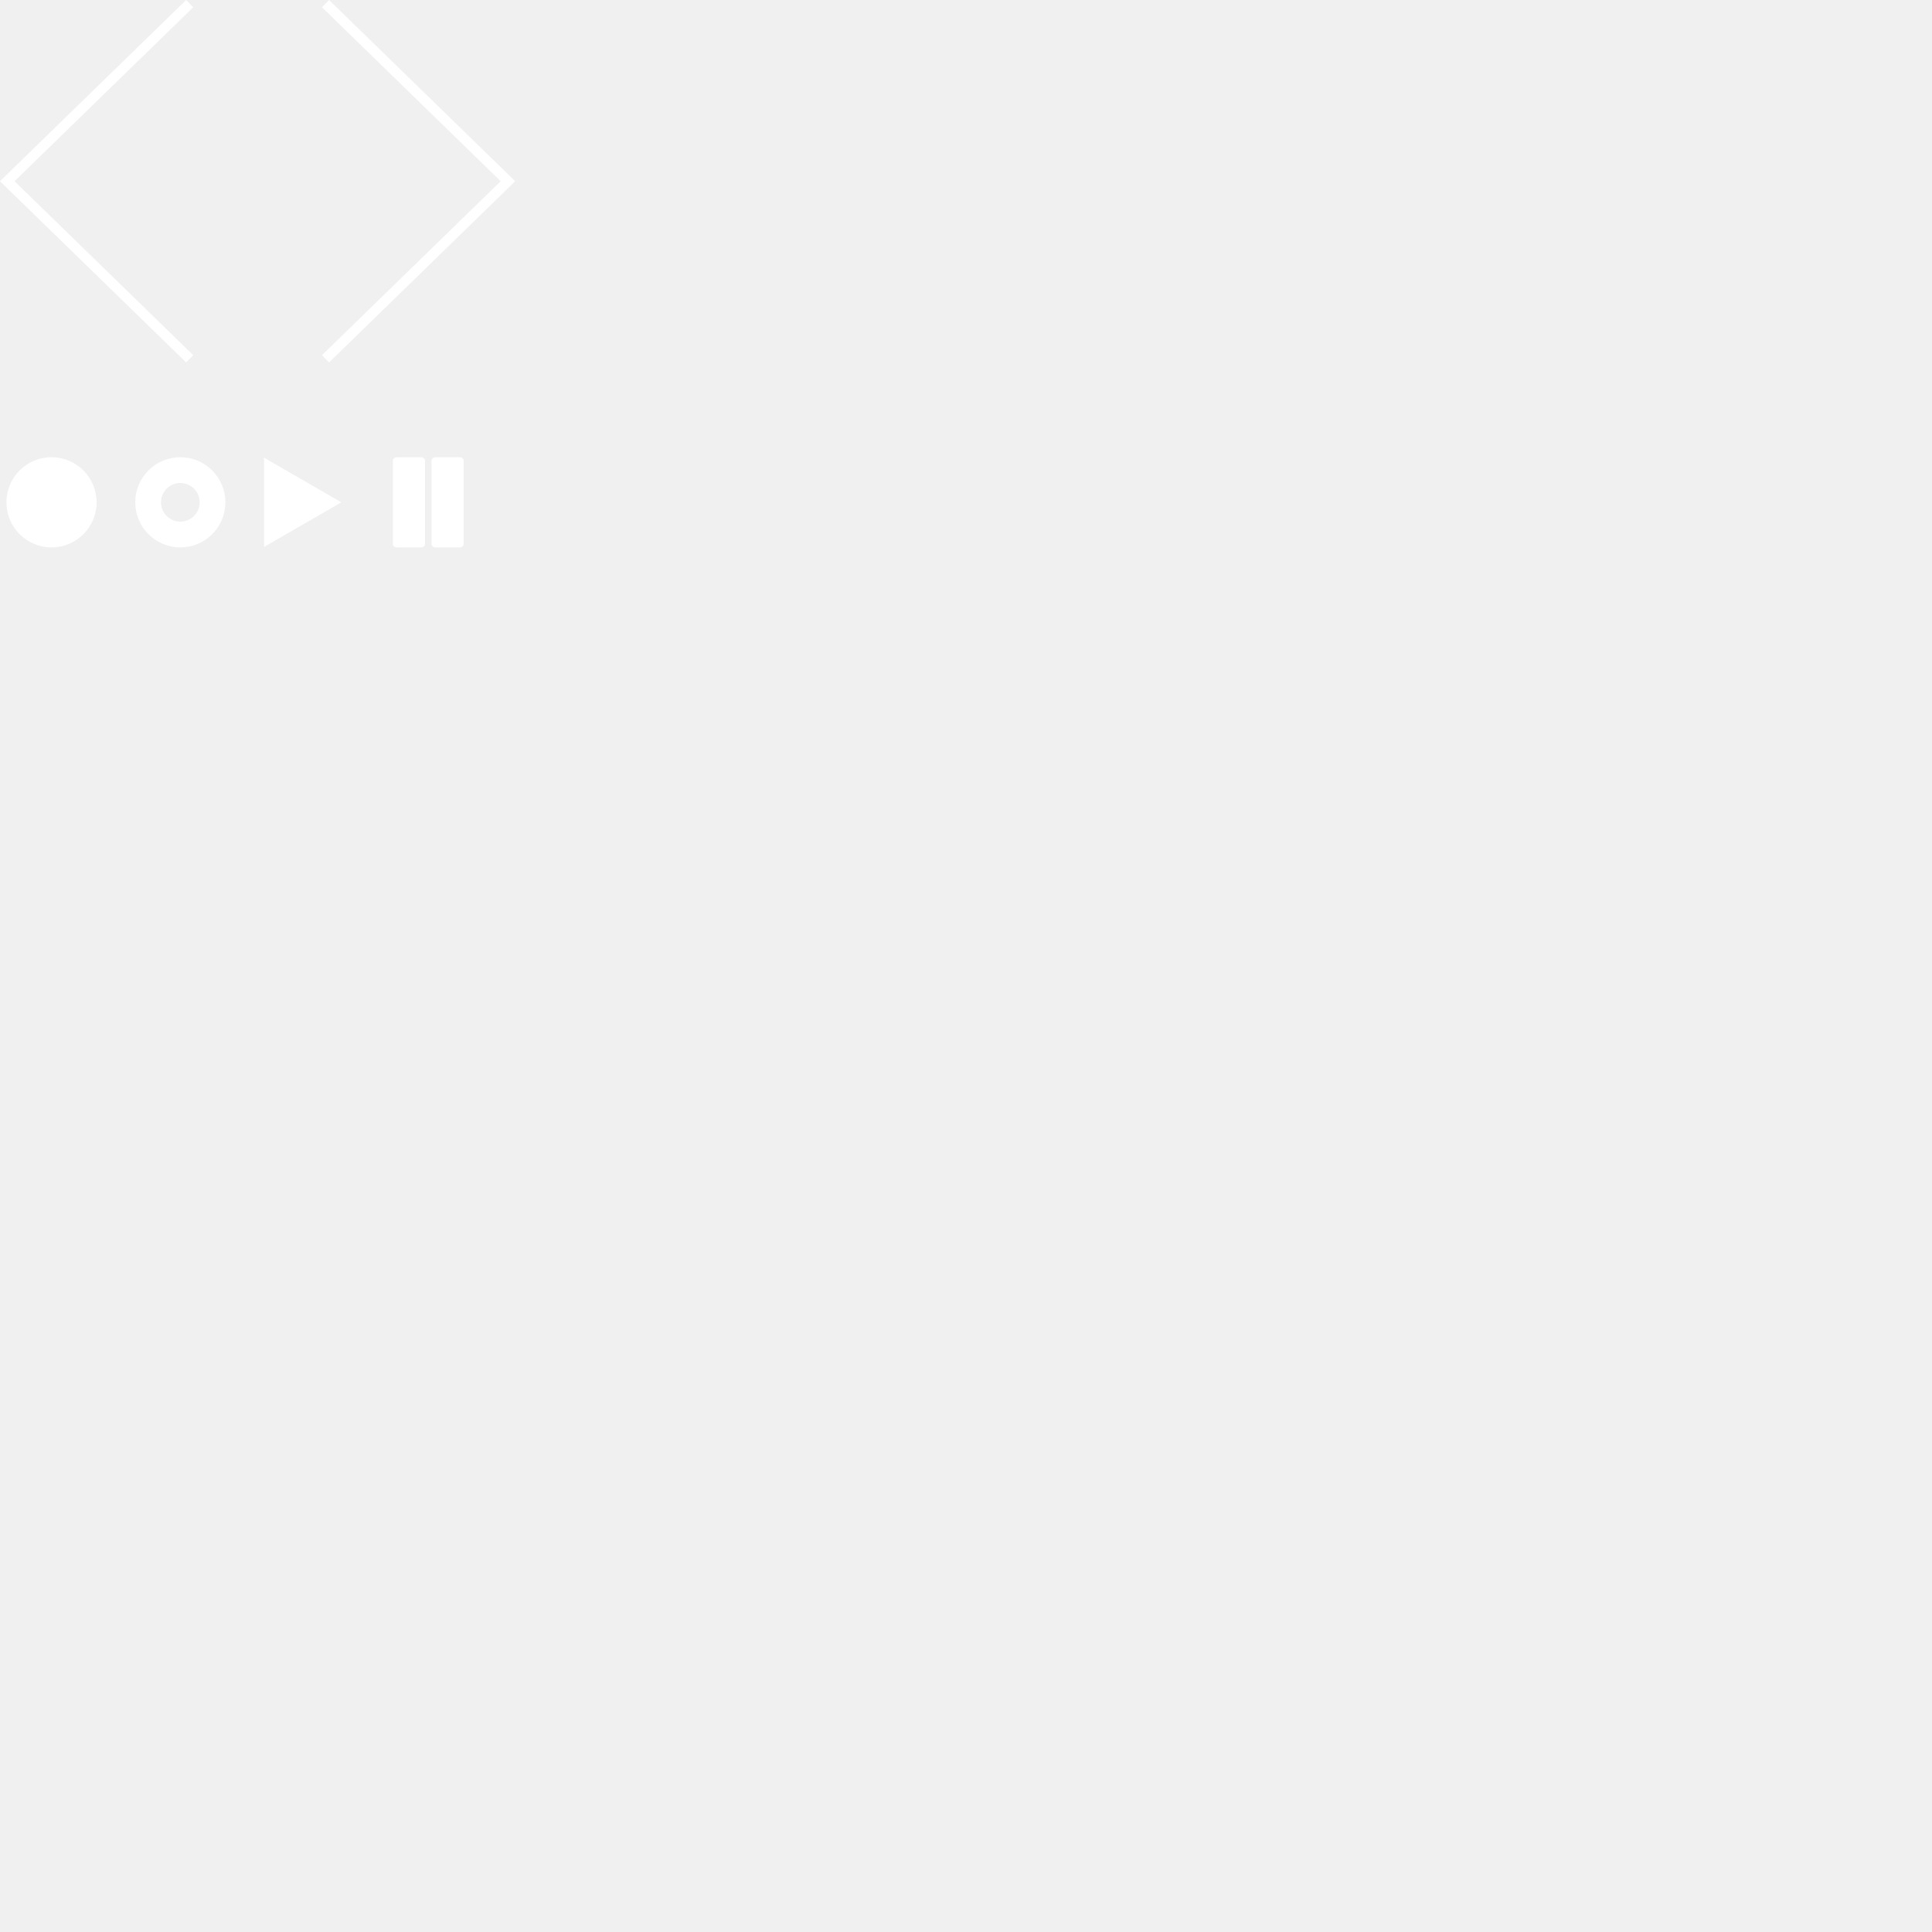
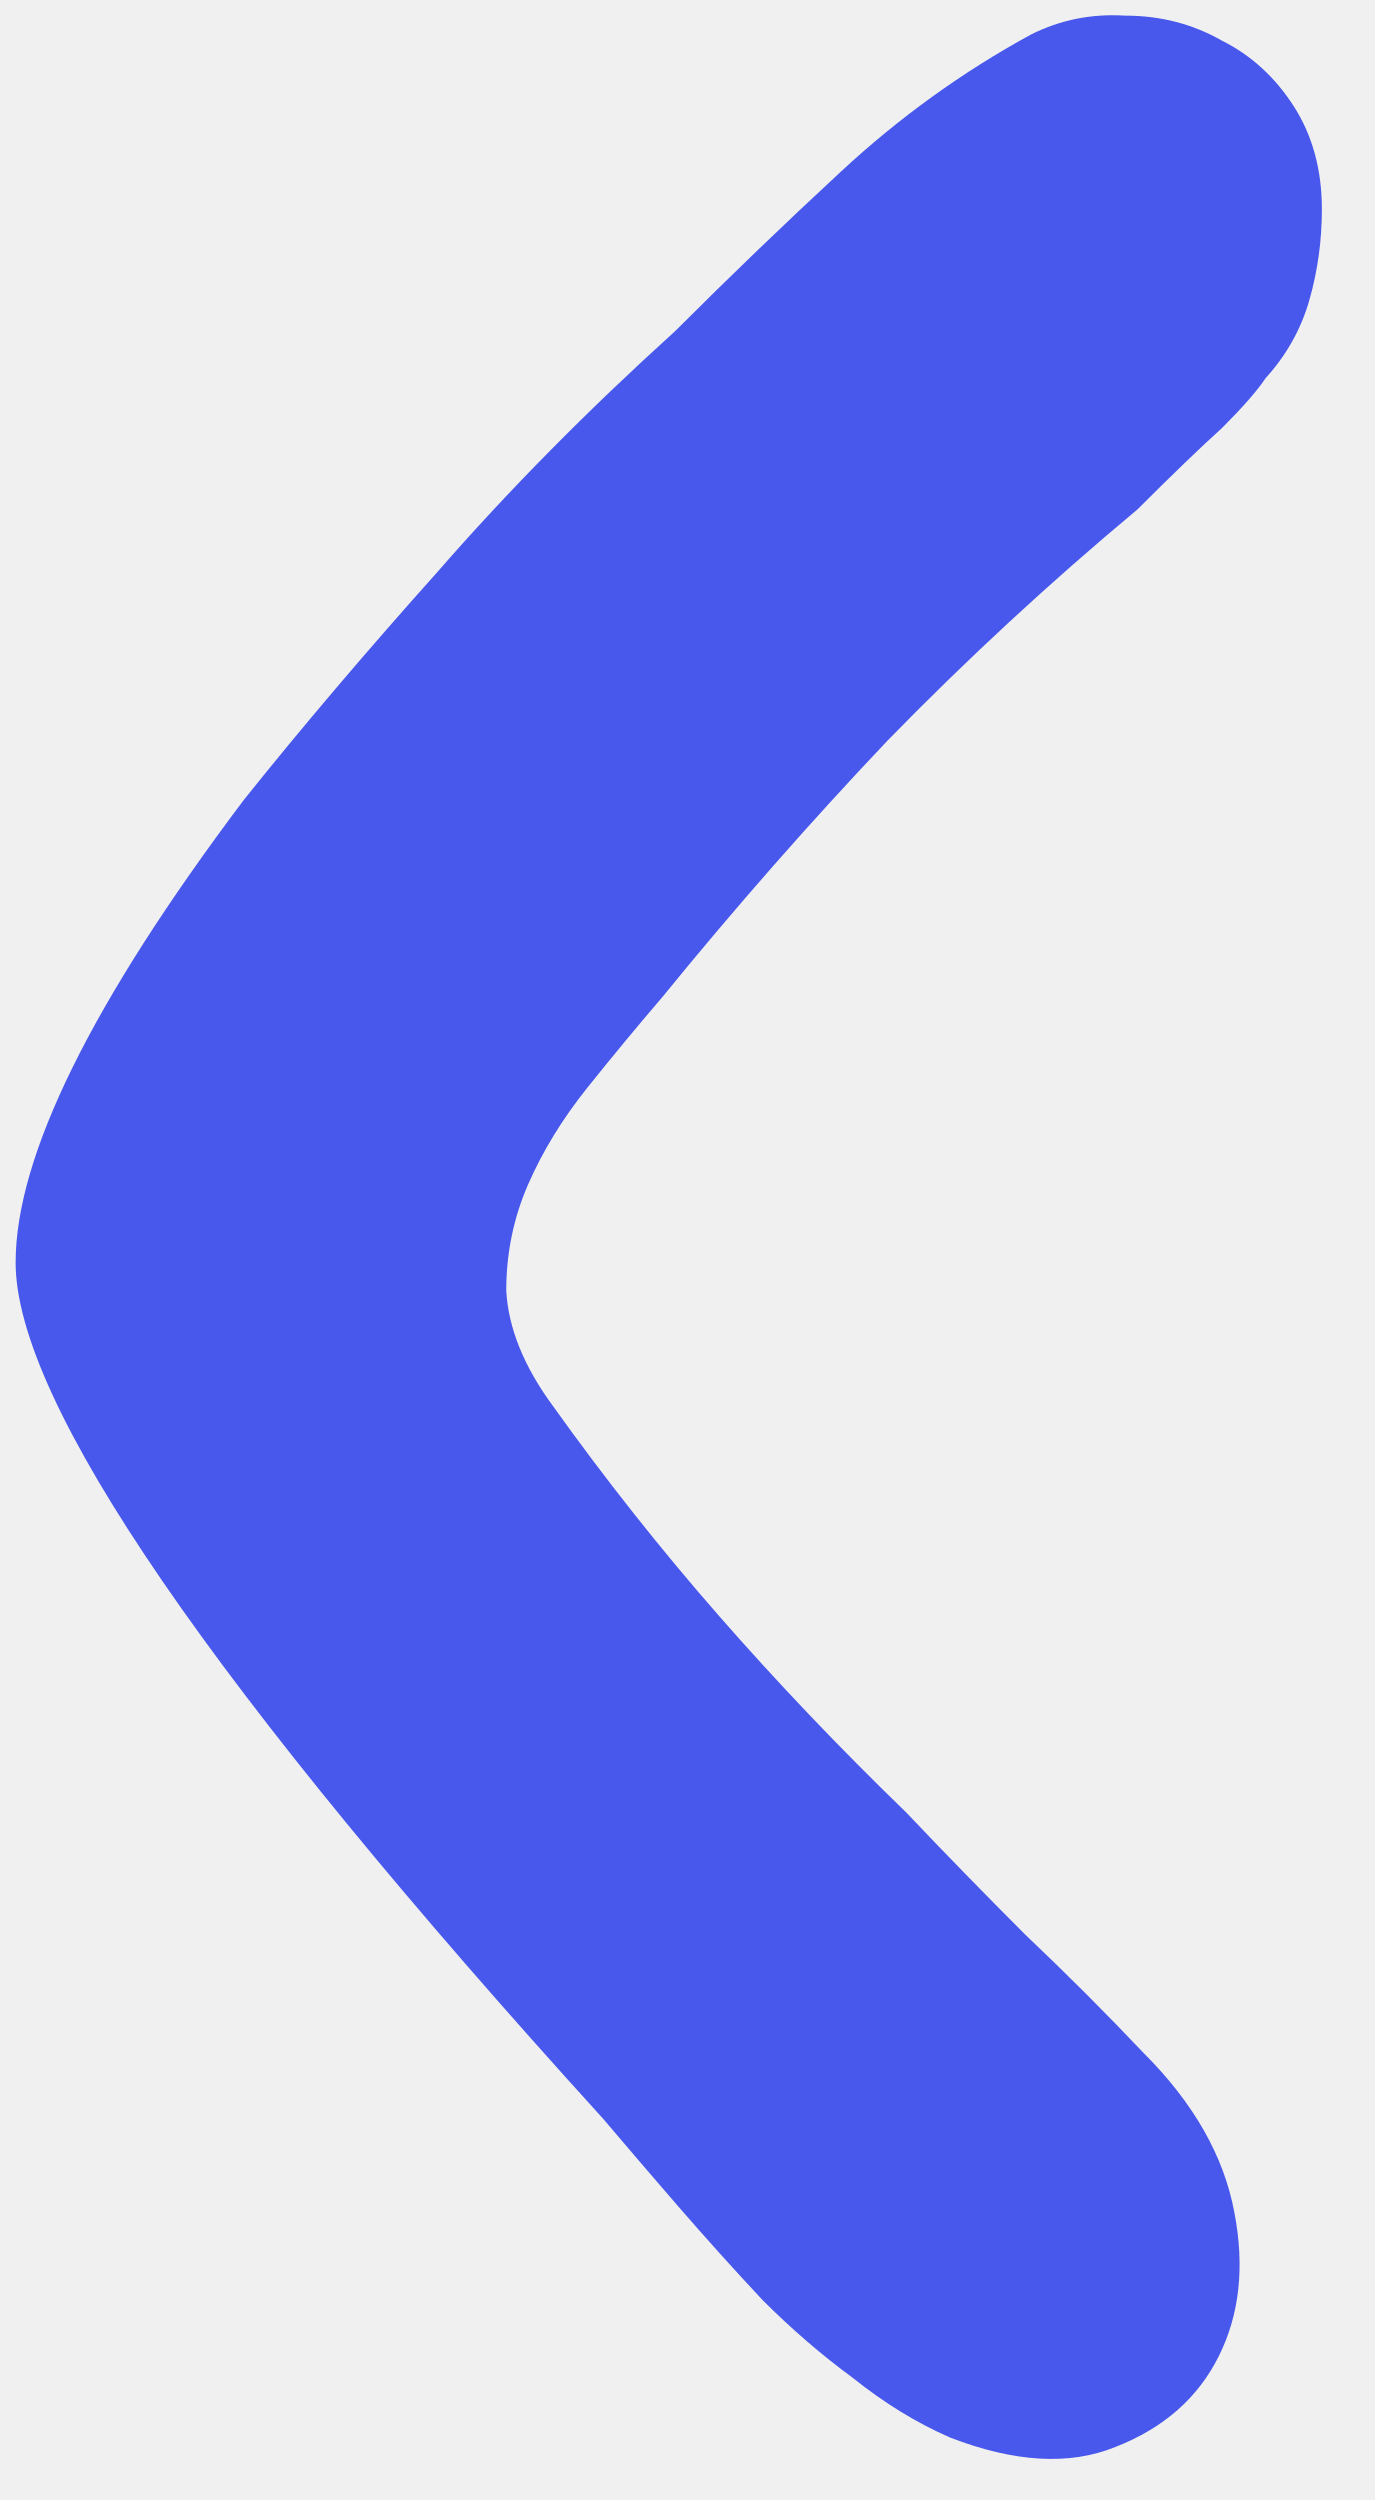
- <svg xmlns="http://www.w3.org/2000/svg" width="300" height="300" viewBox="0 0 300 300" fill="none">
-   <g clip-path="url(#clip0_19742_1075)">
-     <path d="M28.904 0L30 1.13L2.257 28.14L30 55.149L28.904 56.28L0 28.14L28.904 0Z" fill="white" />
-     <path d="M51.096 56.28L50 55.149L77.743 28.14L50 1.13L51.096 -2.52682e-06L80 28.14L51.096 56.28Z" fill="white" />
-     <circle cx="8" cy="78" r="7" fill="white" />
-     <circle cx="28" cy="78" r="5" stroke="white" stroke-width="4" />
-     <path d="M53 78L41 84.928L41 71.072L53 78Z" fill="white" />
-     <path d="M71.389 71H67.611C67.274 71 67 71.239 67 71.535V84.465C67 84.761 67.274 85 67.611 85H71.389C71.726 85 72 84.761 72 84.465V71.535C72 71.239 71.726 71 71.389 71Z" fill="white" />
-     <path d="M65.389 71H61.611C61.274 71 61 71.239 61 71.535V84.465C61 84.761 61.274 85 61.611 85H65.389C65.726 85 66 84.761 66 84.465V71.535C66 71.239 65.726 71 65.389 71Z" fill="white" />
-   </g>
-   <defs>
-     <clipPath id="clip0_19742_1075">
-       <rect width="300" height="300" fill="white" />
-     </clipPath>
-   </defs>
+ <svg xmlns="http://www.w3.org/2000/svg" width="22" height="40" viewBox="0 0 22 40" fill="none">
+   <path d="M21.15 3.35C21.15 3.85 21.083 4.333 20.95 4.8C20.817 5.267 20.583 5.683 20.25 6.05C20.117 6.25 19.883 6.517 19.55 6.85C19.217 7.15 18.767 7.583 18.2 8.15C16.8 9.317 15.467 10.55 14.2 11.85C12.967 13.15 11.767 14.517 10.6 15.95C10.2 16.417 9.8 16.9 9.4 17.4C9 17.9 8.683 18.417 8.45 18.95C8.217 19.483 8.1 20.05 8.1 20.65C8.133 21.25 8.383 21.867 8.85 22.5C9.683 23.667 10.567 24.783 11.5 25.85C12.433 26.917 13.433 27.967 14.5 29C15.133 29.667 15.767 30.317 16.4 30.95C17.067 31.583 17.7 32.217 18.3 32.85C19.1 33.65 19.583 34.5 19.75 35.4C19.917 36.267 19.833 37.033 19.5 37.7C19.167 38.367 18.617 38.85 17.85 39.15C17.117 39.45 16.233 39.4 15.2 39C14.667 38.767 14.15 38.45 13.65 38.05C13.15 37.683 12.667 37.267 12.2 36.8C11.733 36.3 11.283 35.8 10.85 35.3C10.417 34.8 10.017 34.333 9.65 33.9C3.383 27 0.25 22.433 0.25 20.2C0.25 18.5 1.467 16.033 3.9 12.8C4.833 11.633 5.867 10.417 7 9.15C8.133 7.85 9.4 6.567 10.8 5.3C11.667 4.433 12.55 3.583 13.45 2.75C14.383 1.883 15.4 1.15 16.5 0.55C16.967 0.317 17.467 0.217 18 0.25C18.567 0.25 19.083 0.383 19.55 0.65C20.017 0.883 20.4 1.233 20.7 1.7C21 2.167 21.15 2.717 21.15 3.35Z" fill="#4857EC" />
</svg>
